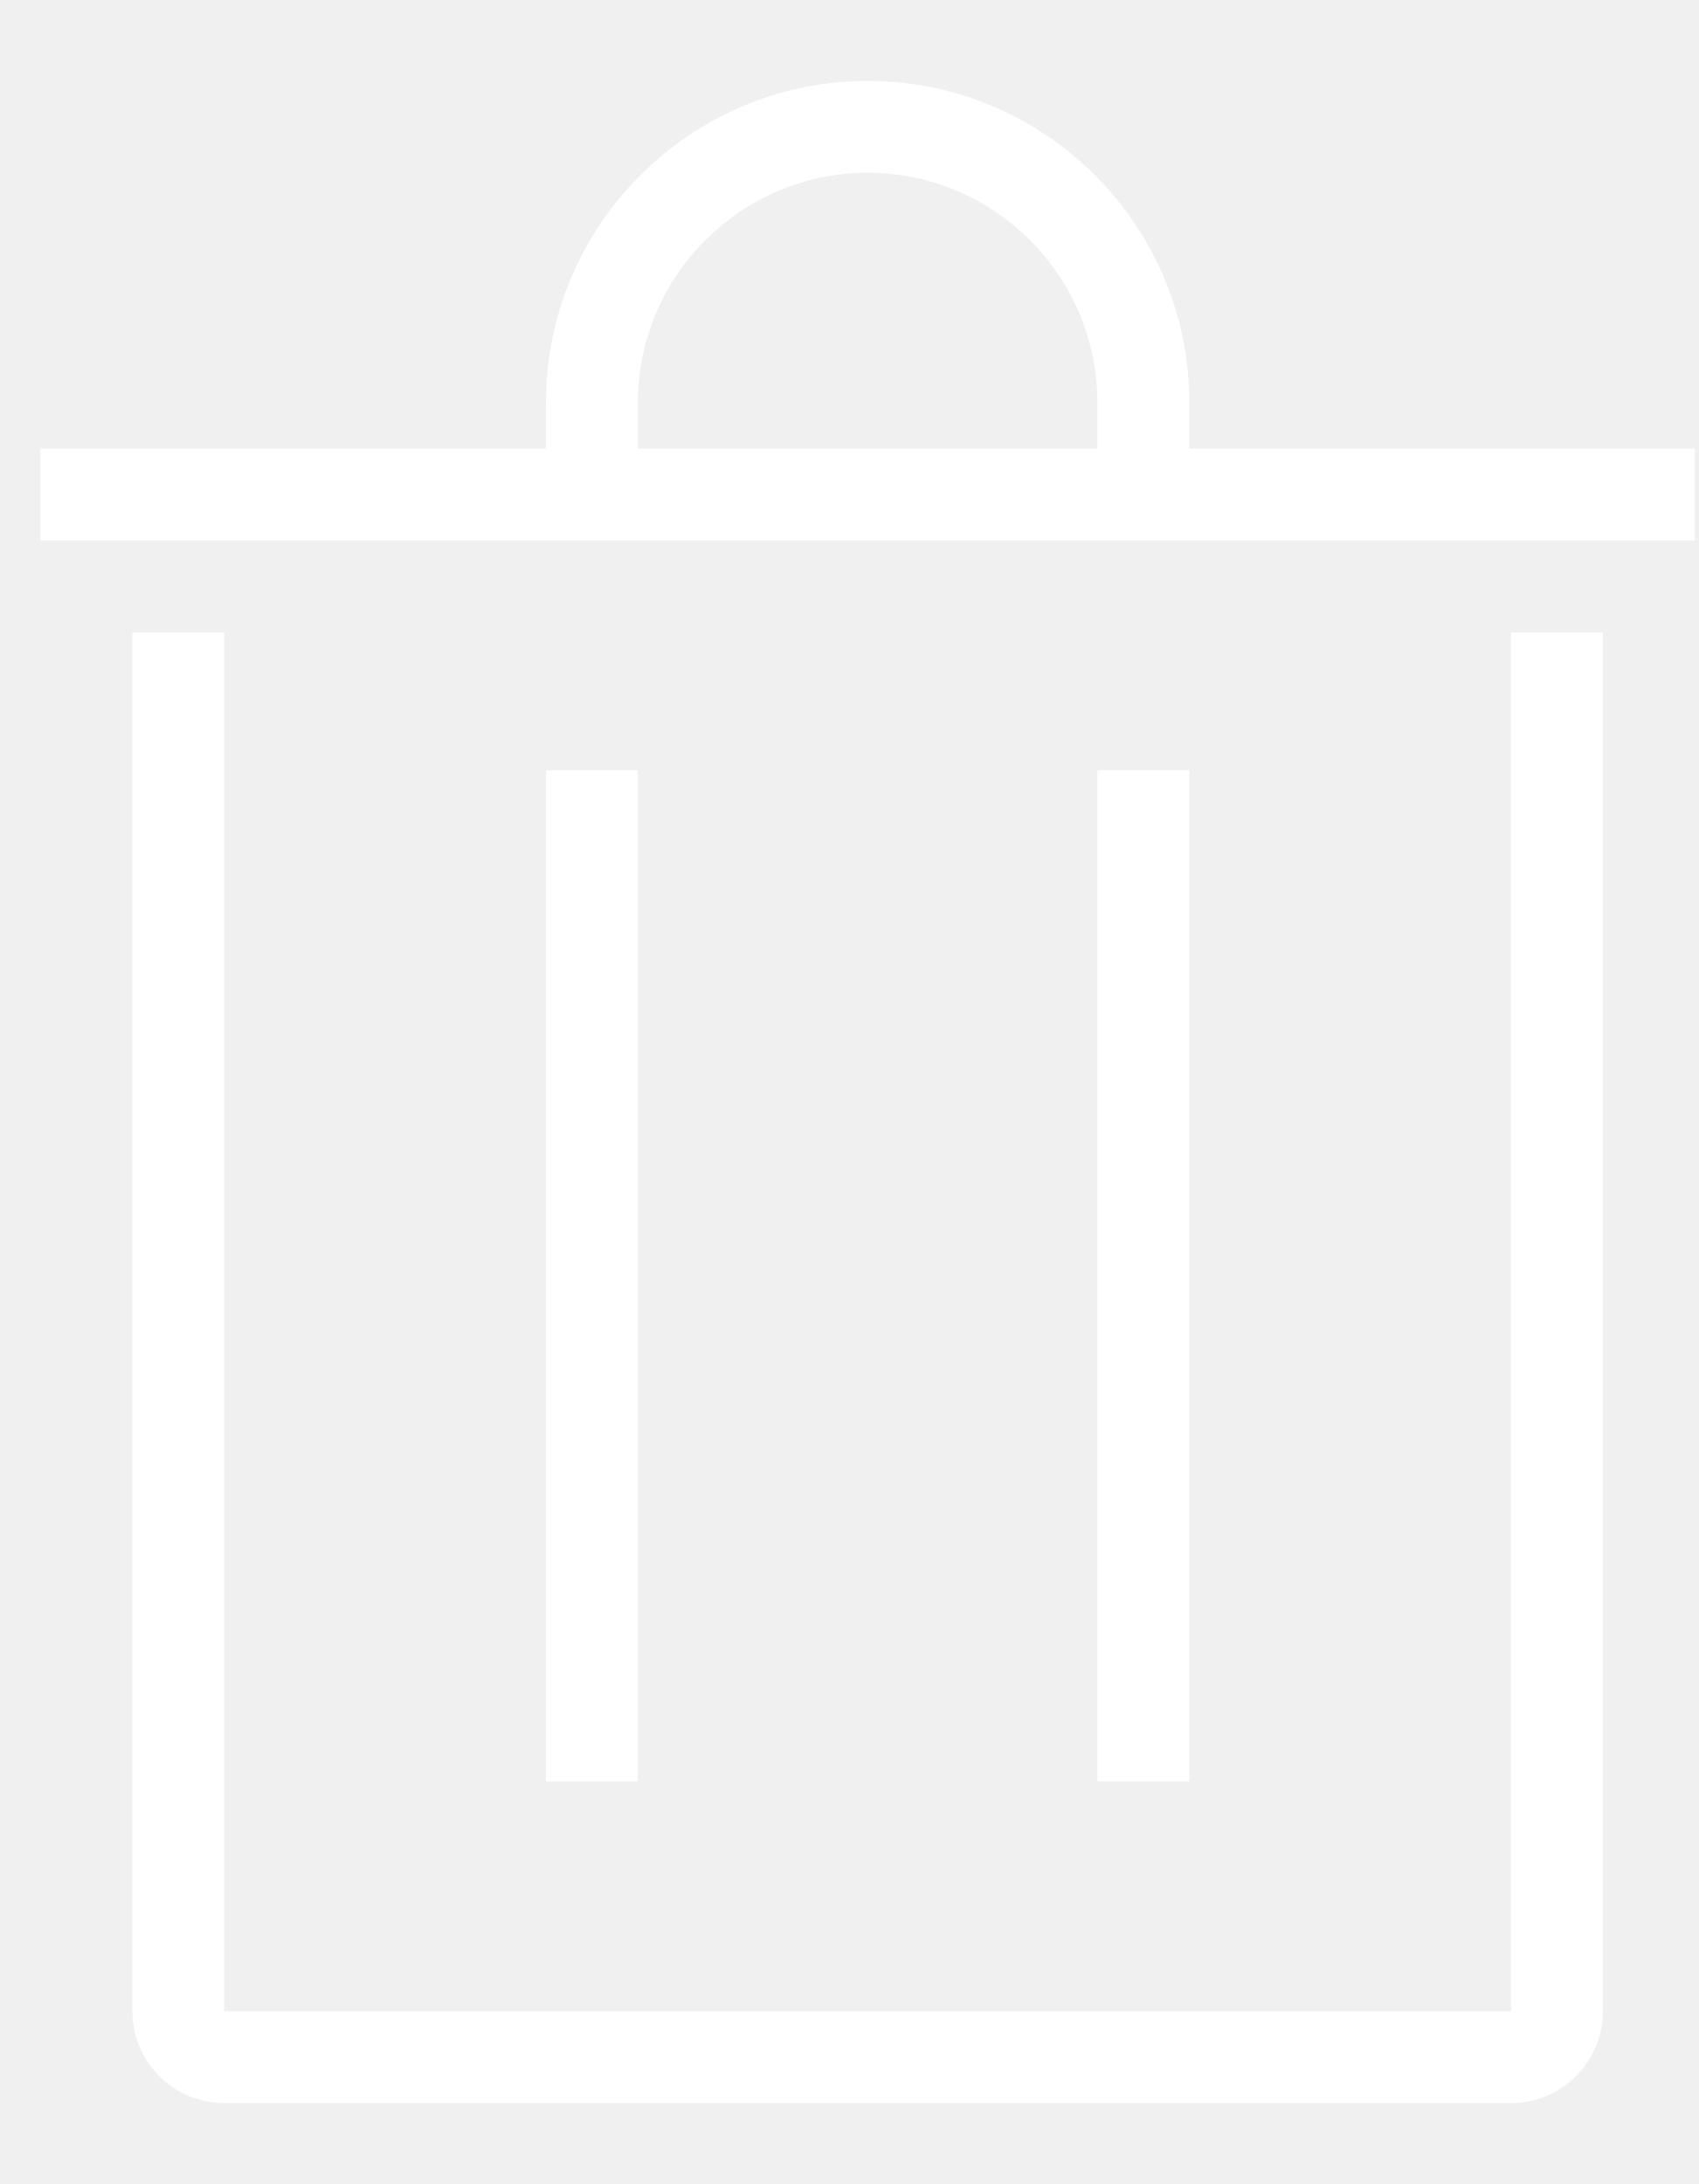
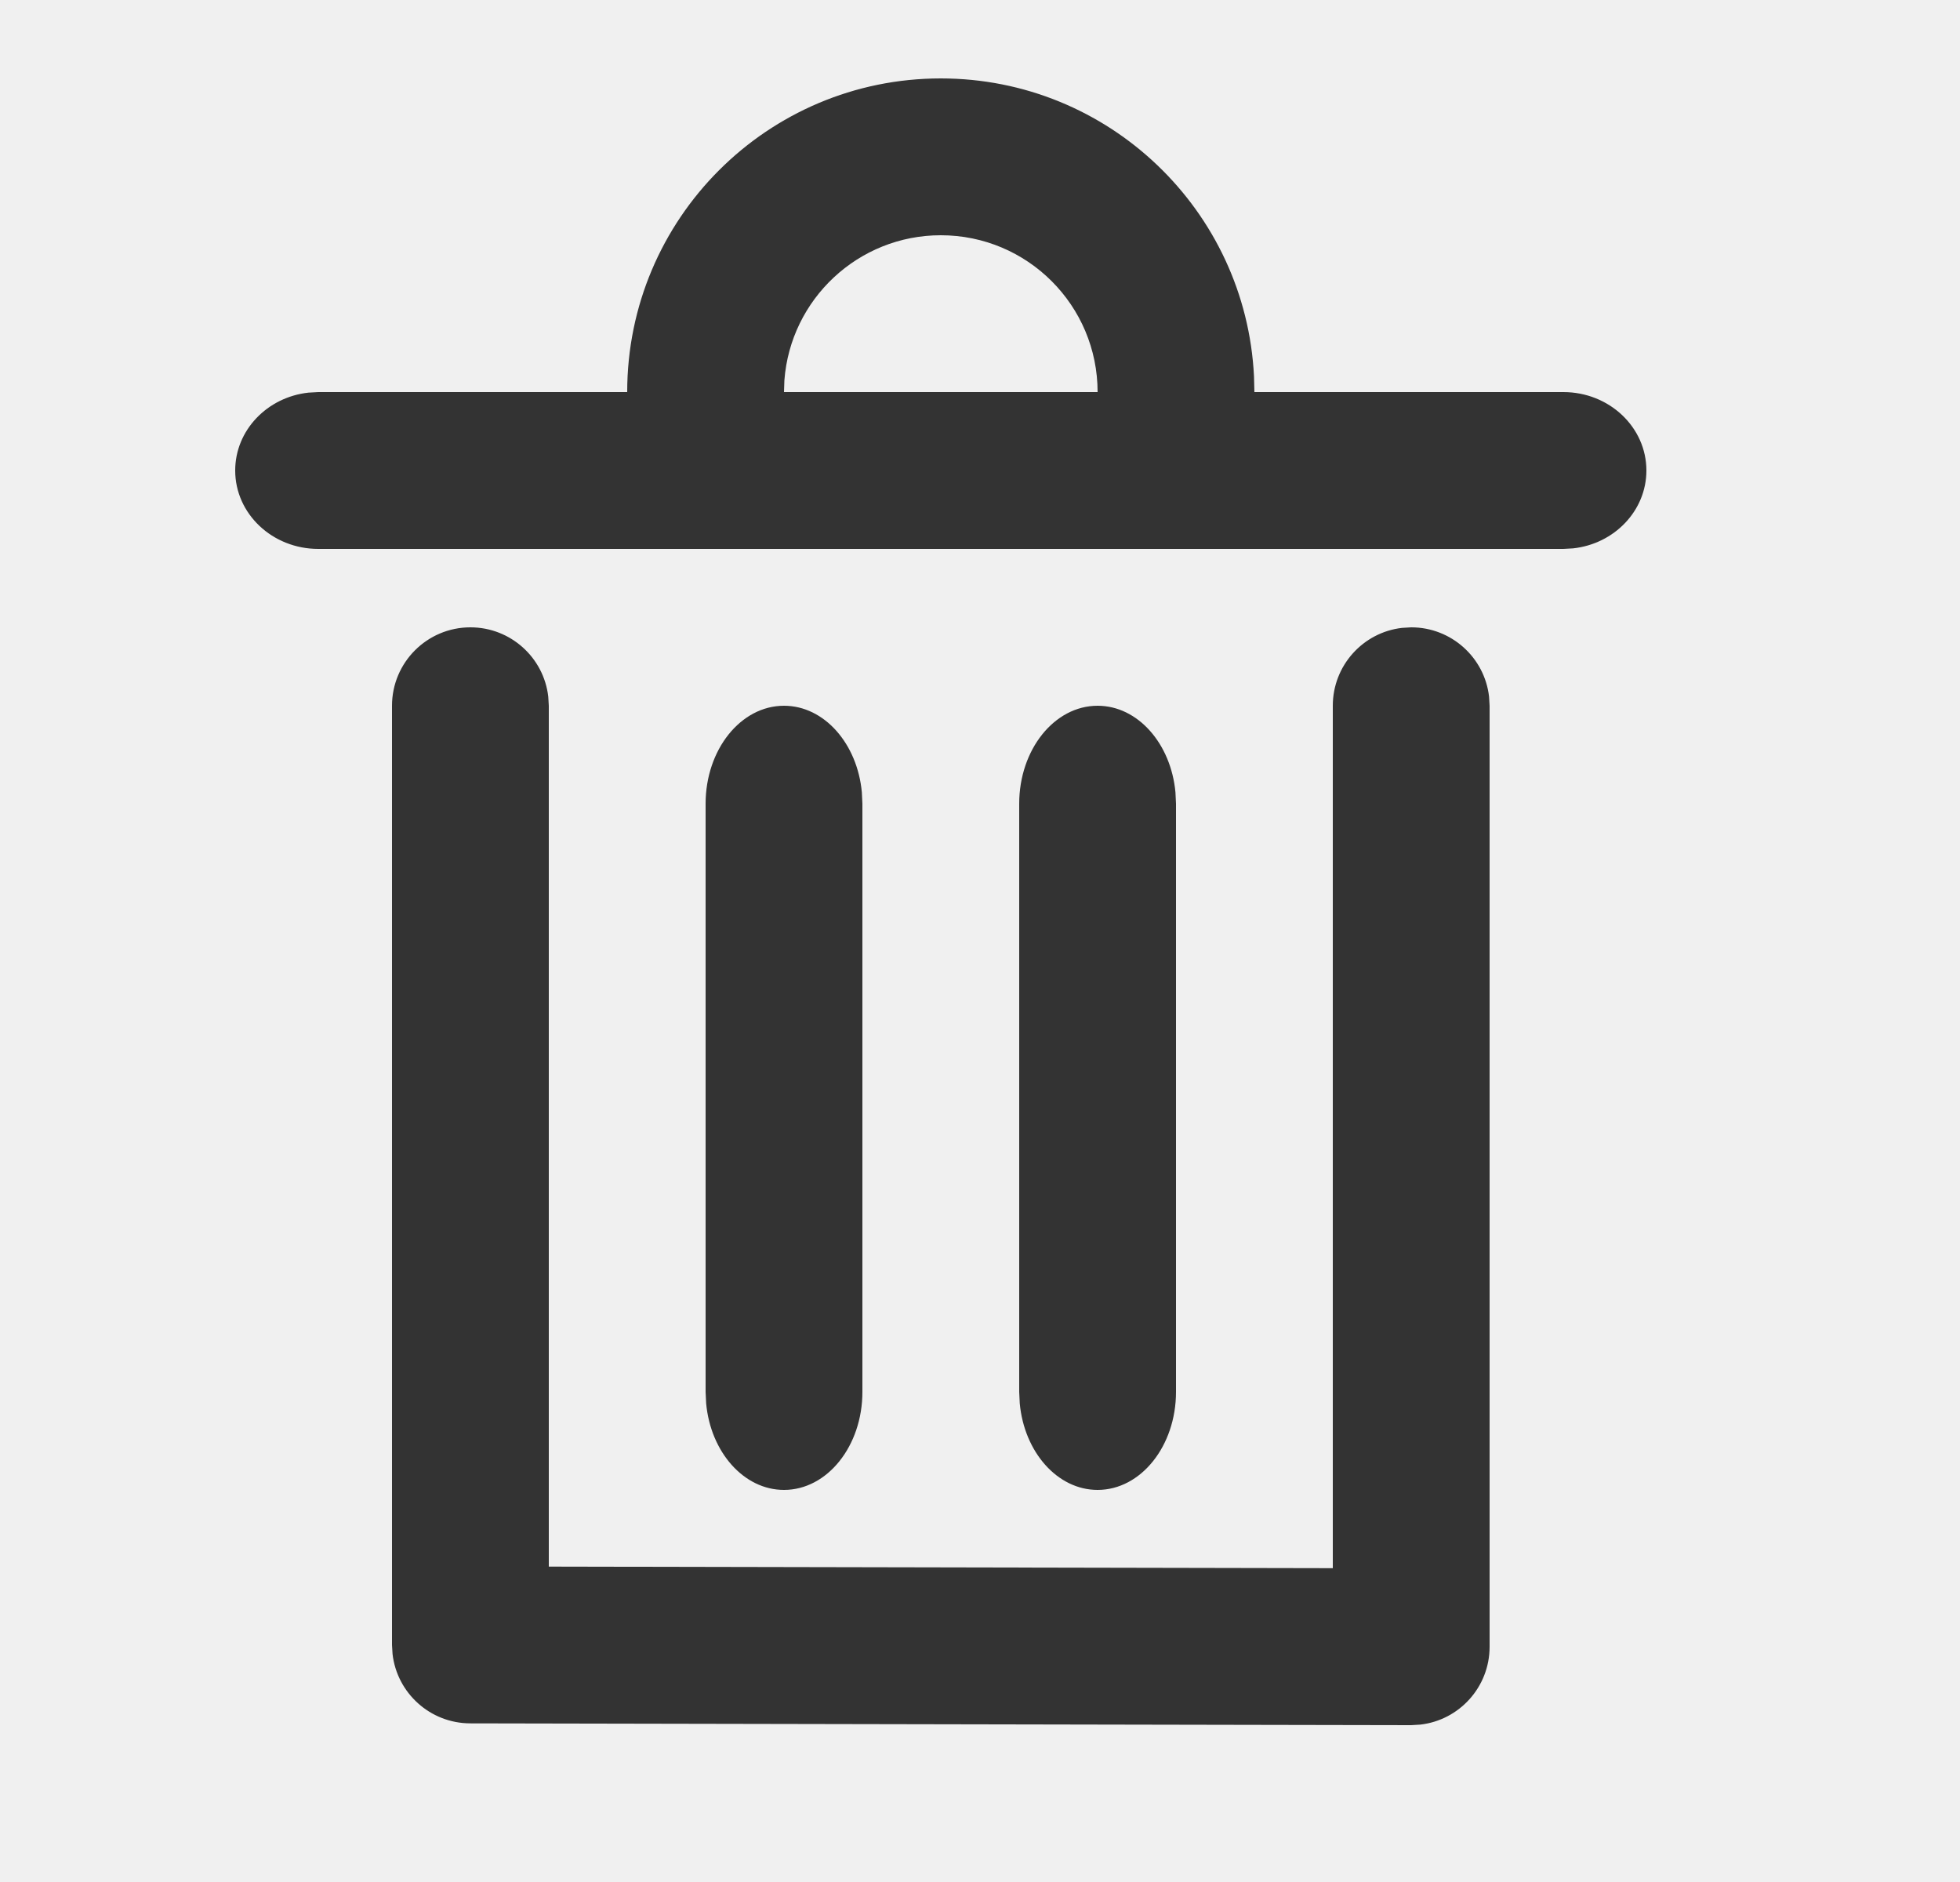
- <svg xmlns="http://www.w3.org/2000/svg" width="14" height="18" viewBox="0 0 14 18">
+ <svg xmlns="http://www.w3.org/2000/svg" width="25" height="24" viewBox="0 0 25 24">
  <g fill="none" fill-rule="evenodd">
-     <path d="M0 0H20V20H0z" transform="translate(-3 -1)" />
-     <path fill="#FFF" d="M12.045 4.697H8.258v-.379c0-1.044.85-1.894 1.894-1.894 1.043 0 1.893.85 1.893 1.894v.379zm.758 0v-.379c0-1.462-1.19-2.651-2.651-2.651-1.463 0-2.652 1.19-2.652 2.651v.379H3.333v.758H16.97v-.758h-4.167zm-.758 10.985h.758V7.348h-.758v8.334zm-4.545 0h.758V7.348H7.5v8.334zm7.955 1.894H4.848V6.212h-.757v11.364c0 .418.34.757.757.757h10.607c.418 0 .757-.34.757-.757V6.212h-.757v11.364z" transform="translate(-3 -1)" />
+     <path d="M0 0H24V24H0z" />
+     <path fill="#333" fill-rule="nonzero" d="M18 8c.513 0 .936.386.993.883L19 9v12c0 .514-.387.937-.885.993l-.117.007-12-.023c-.512-.001-.934-.387-.991-.884L5 20.977V9c0-.552.448-1 1-1 .513 0 .936.386.993.883L7 9v10.978l10 .02V9c0-.513.386-.936.883-.993L18 8zm-8 1c.513 0 .936.483.993 1.104l.007.146v7.5c0 .69-.448 1.25-1 1.25-.513 0-.936-.483-.993-1.104L9 17.75v-7.5C9 9.56 9.448 9 10 9zm4 0c.513 0 .936.483.993 1.104l.007.146v7.5c0 .69-.448 1.25-1 1.25-.513 0-.936-.483-.993-1.104L13 17.75v-7.5c0-.69.448-1.25 1-1.25zm-2-6c-1.054 0-1.918.816-1.995 1.85L10 5H8c0-2.21 1.79-4 4-4 2.142 0 3.891 1.684 3.995 3.8L16 5h3.941C20.526 5 21 5.448 21 6c0 .513-.409.936-.935.993L19.94 7H4.06C3.474 7 3 6.552 3 6c0-.513.409-.936.935-.993L4.06 5H14c0-1.105-.895-2-2-2z" />
  </g>
</svg>
